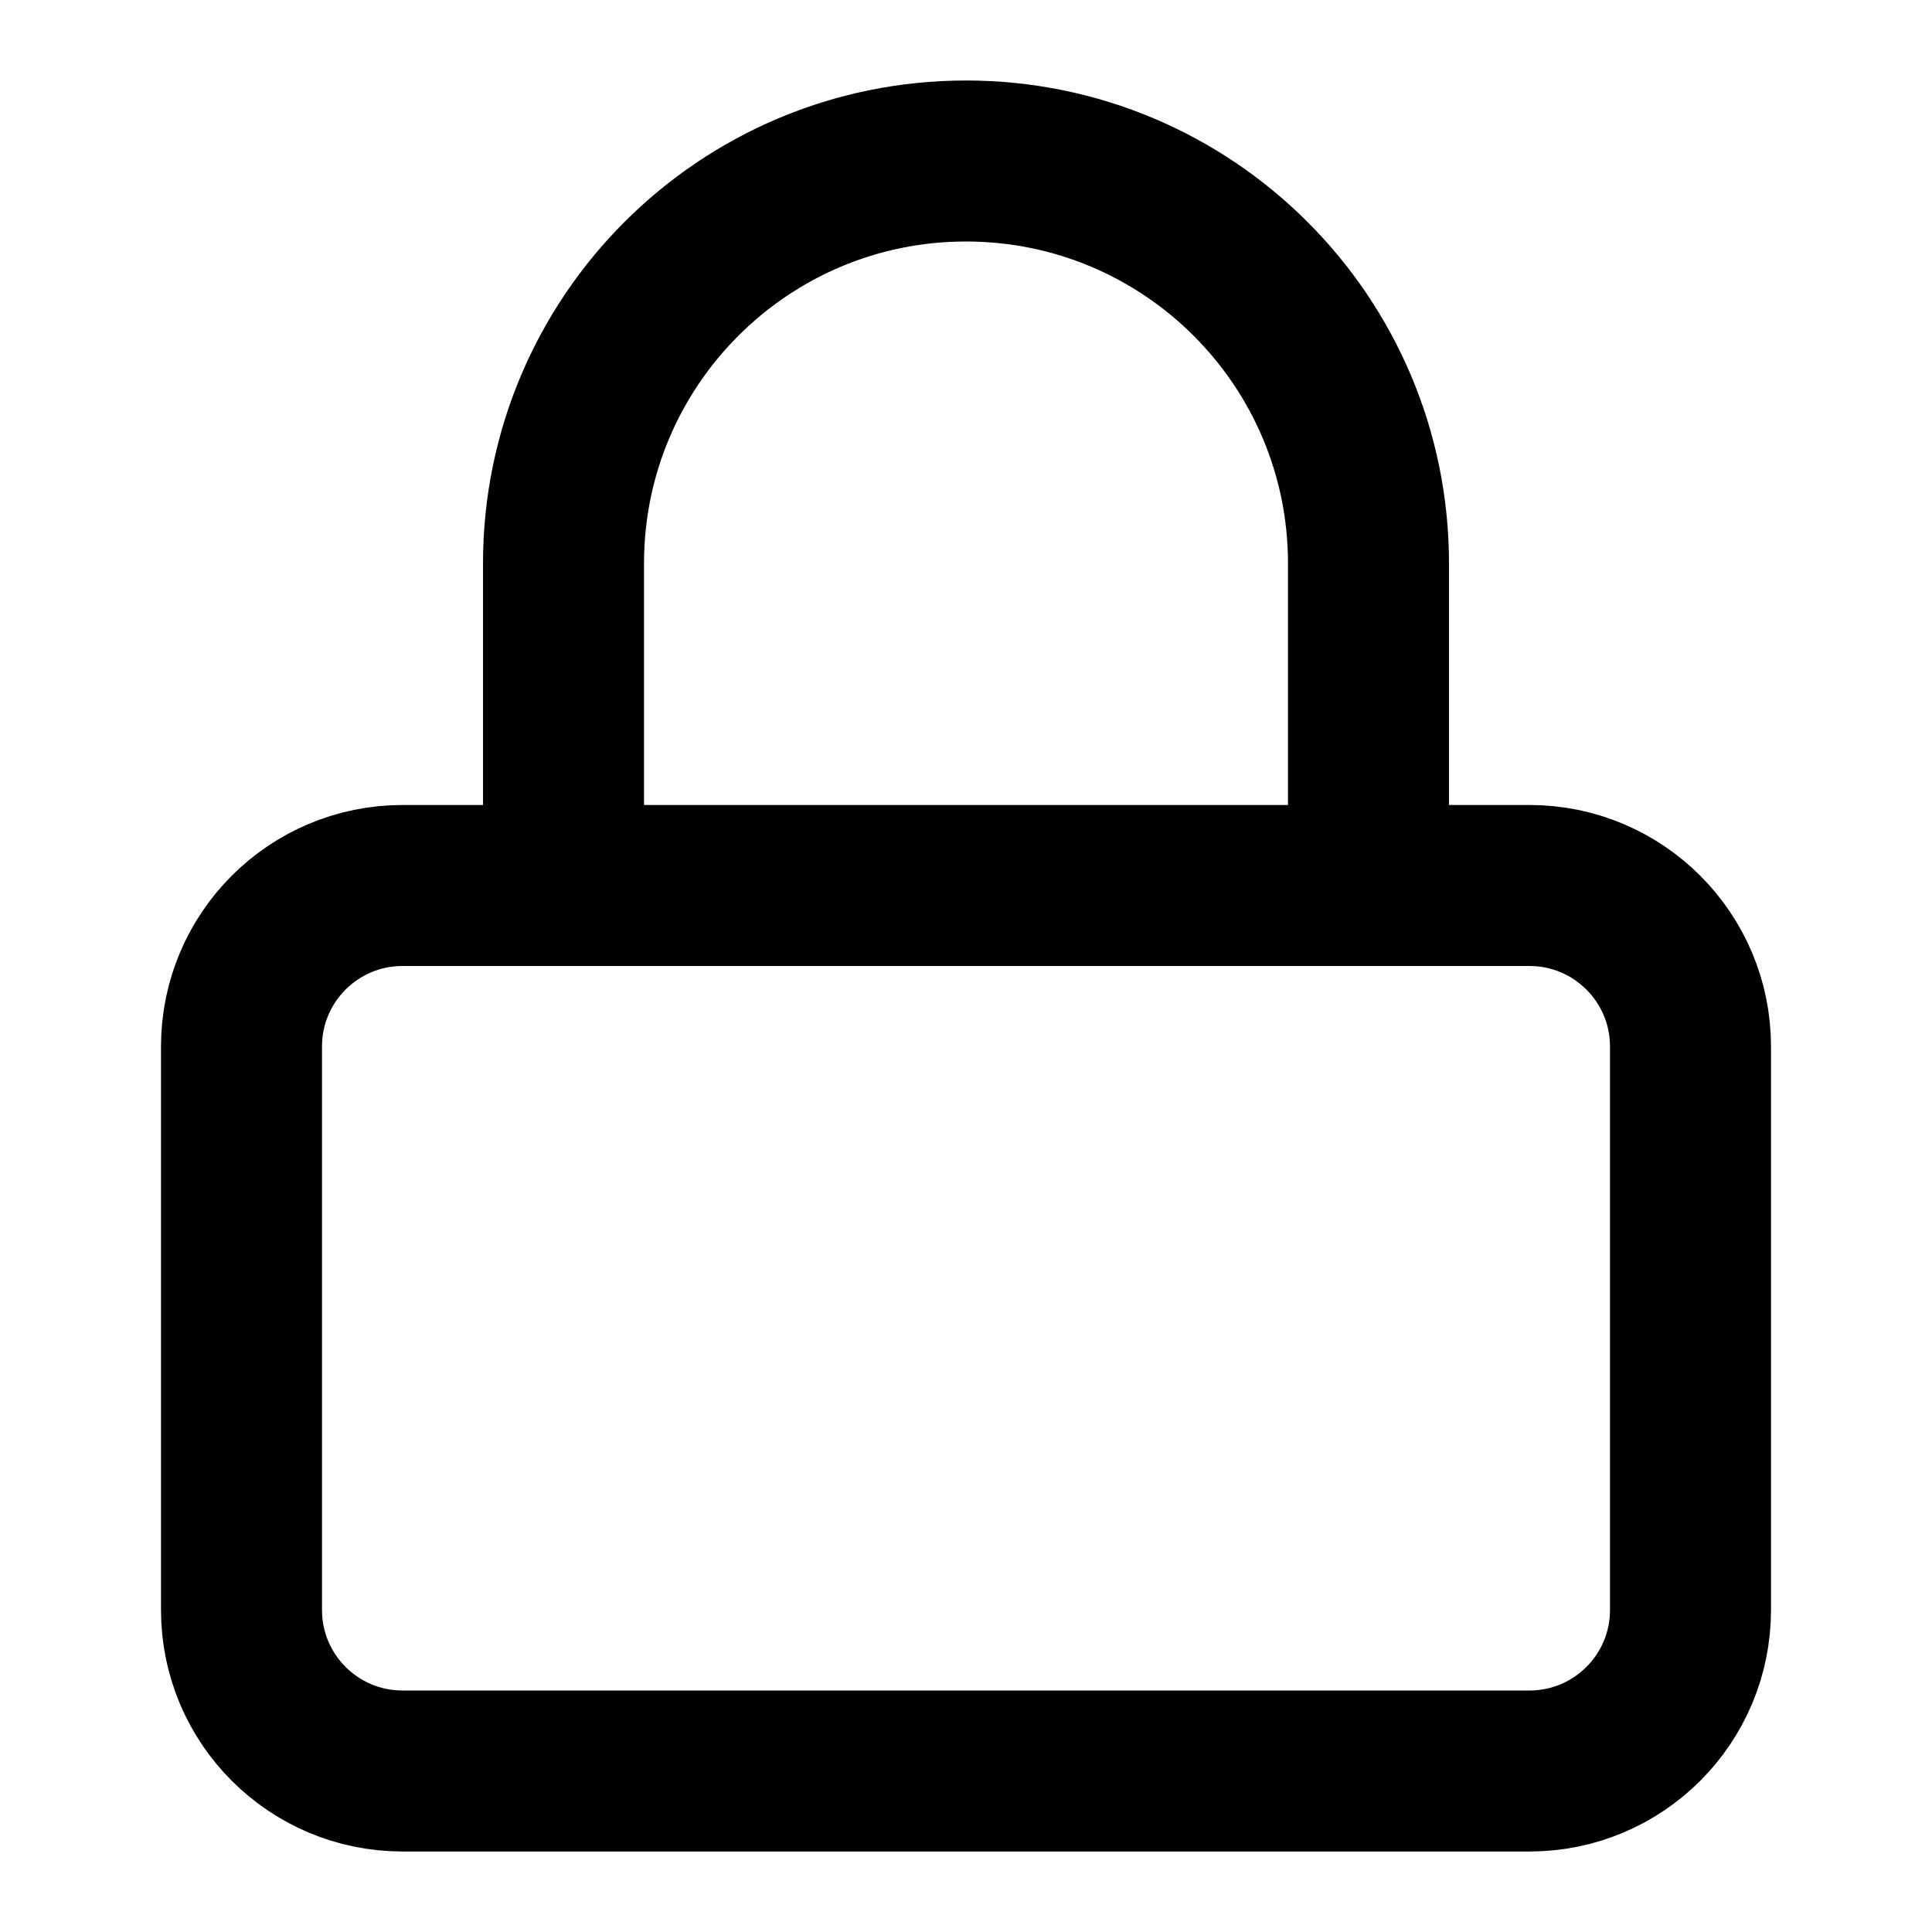
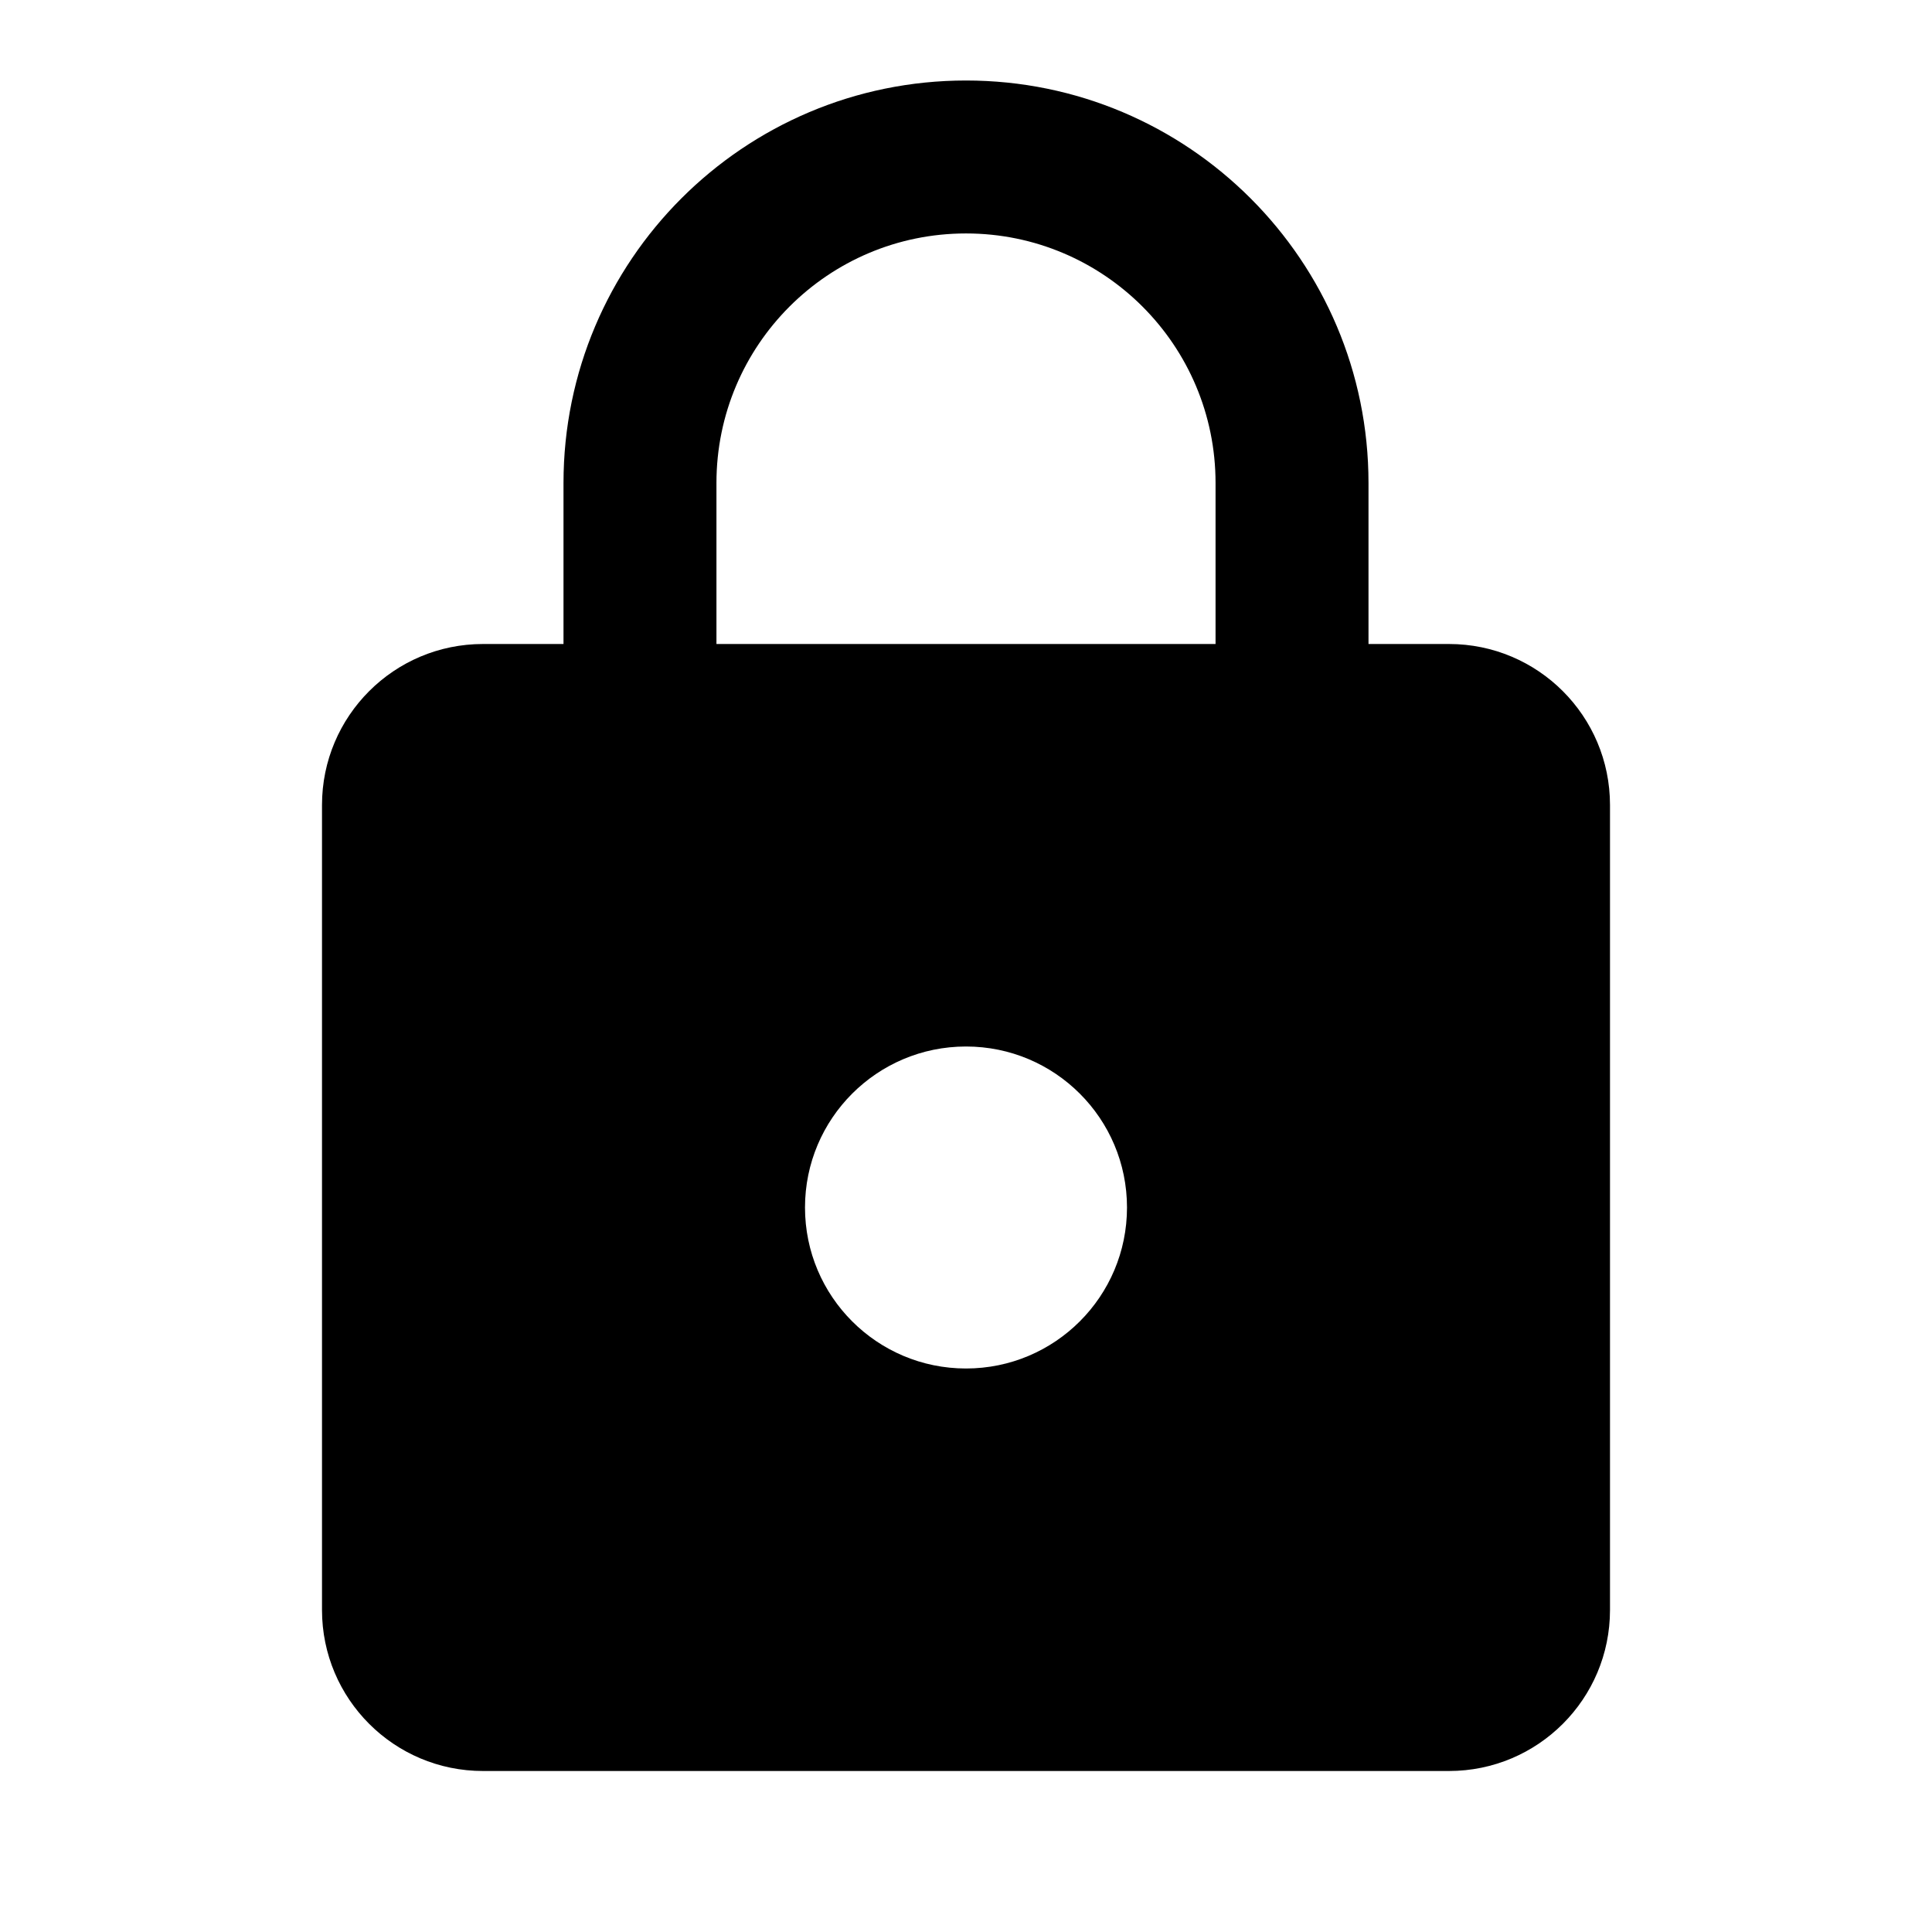
- <svg xmlns="http://www.w3.org/2000/svg" class="lucide lucide-lock" width="24" height="24" viewBox="0 0 24 24" fill="none" stroke="currentColor" stroke-width="2" stroke-linecap="round" stroke-linejoin="round">
-   <rect width="18" height="11" x="3" y="11" rx="2" ry="2" />
-   <path d="M7 11V7a5 5 0 0 1 10 0v4" />
+ <svg xmlns="http://www.w3.org/2000/svg" width="24" height="24" viewBox="0 0 24 24" fill="currentColor">
+   <path d="M18 8h-1V6A5 5 0 0 0 7 6v2H6a2 2 0 0 0-2 2v10a2 2 0 0 0 2 2h12a2 2 0 0 0 2-2V10a2 2 0 0 0-2-2zM12 17a2 2 0 1 1 0-4 2 2 0 0 1 0 4zM15.1 8H8.9V6a3.1 3.1 0 0 1 6.2 0v2z" />
</svg>
